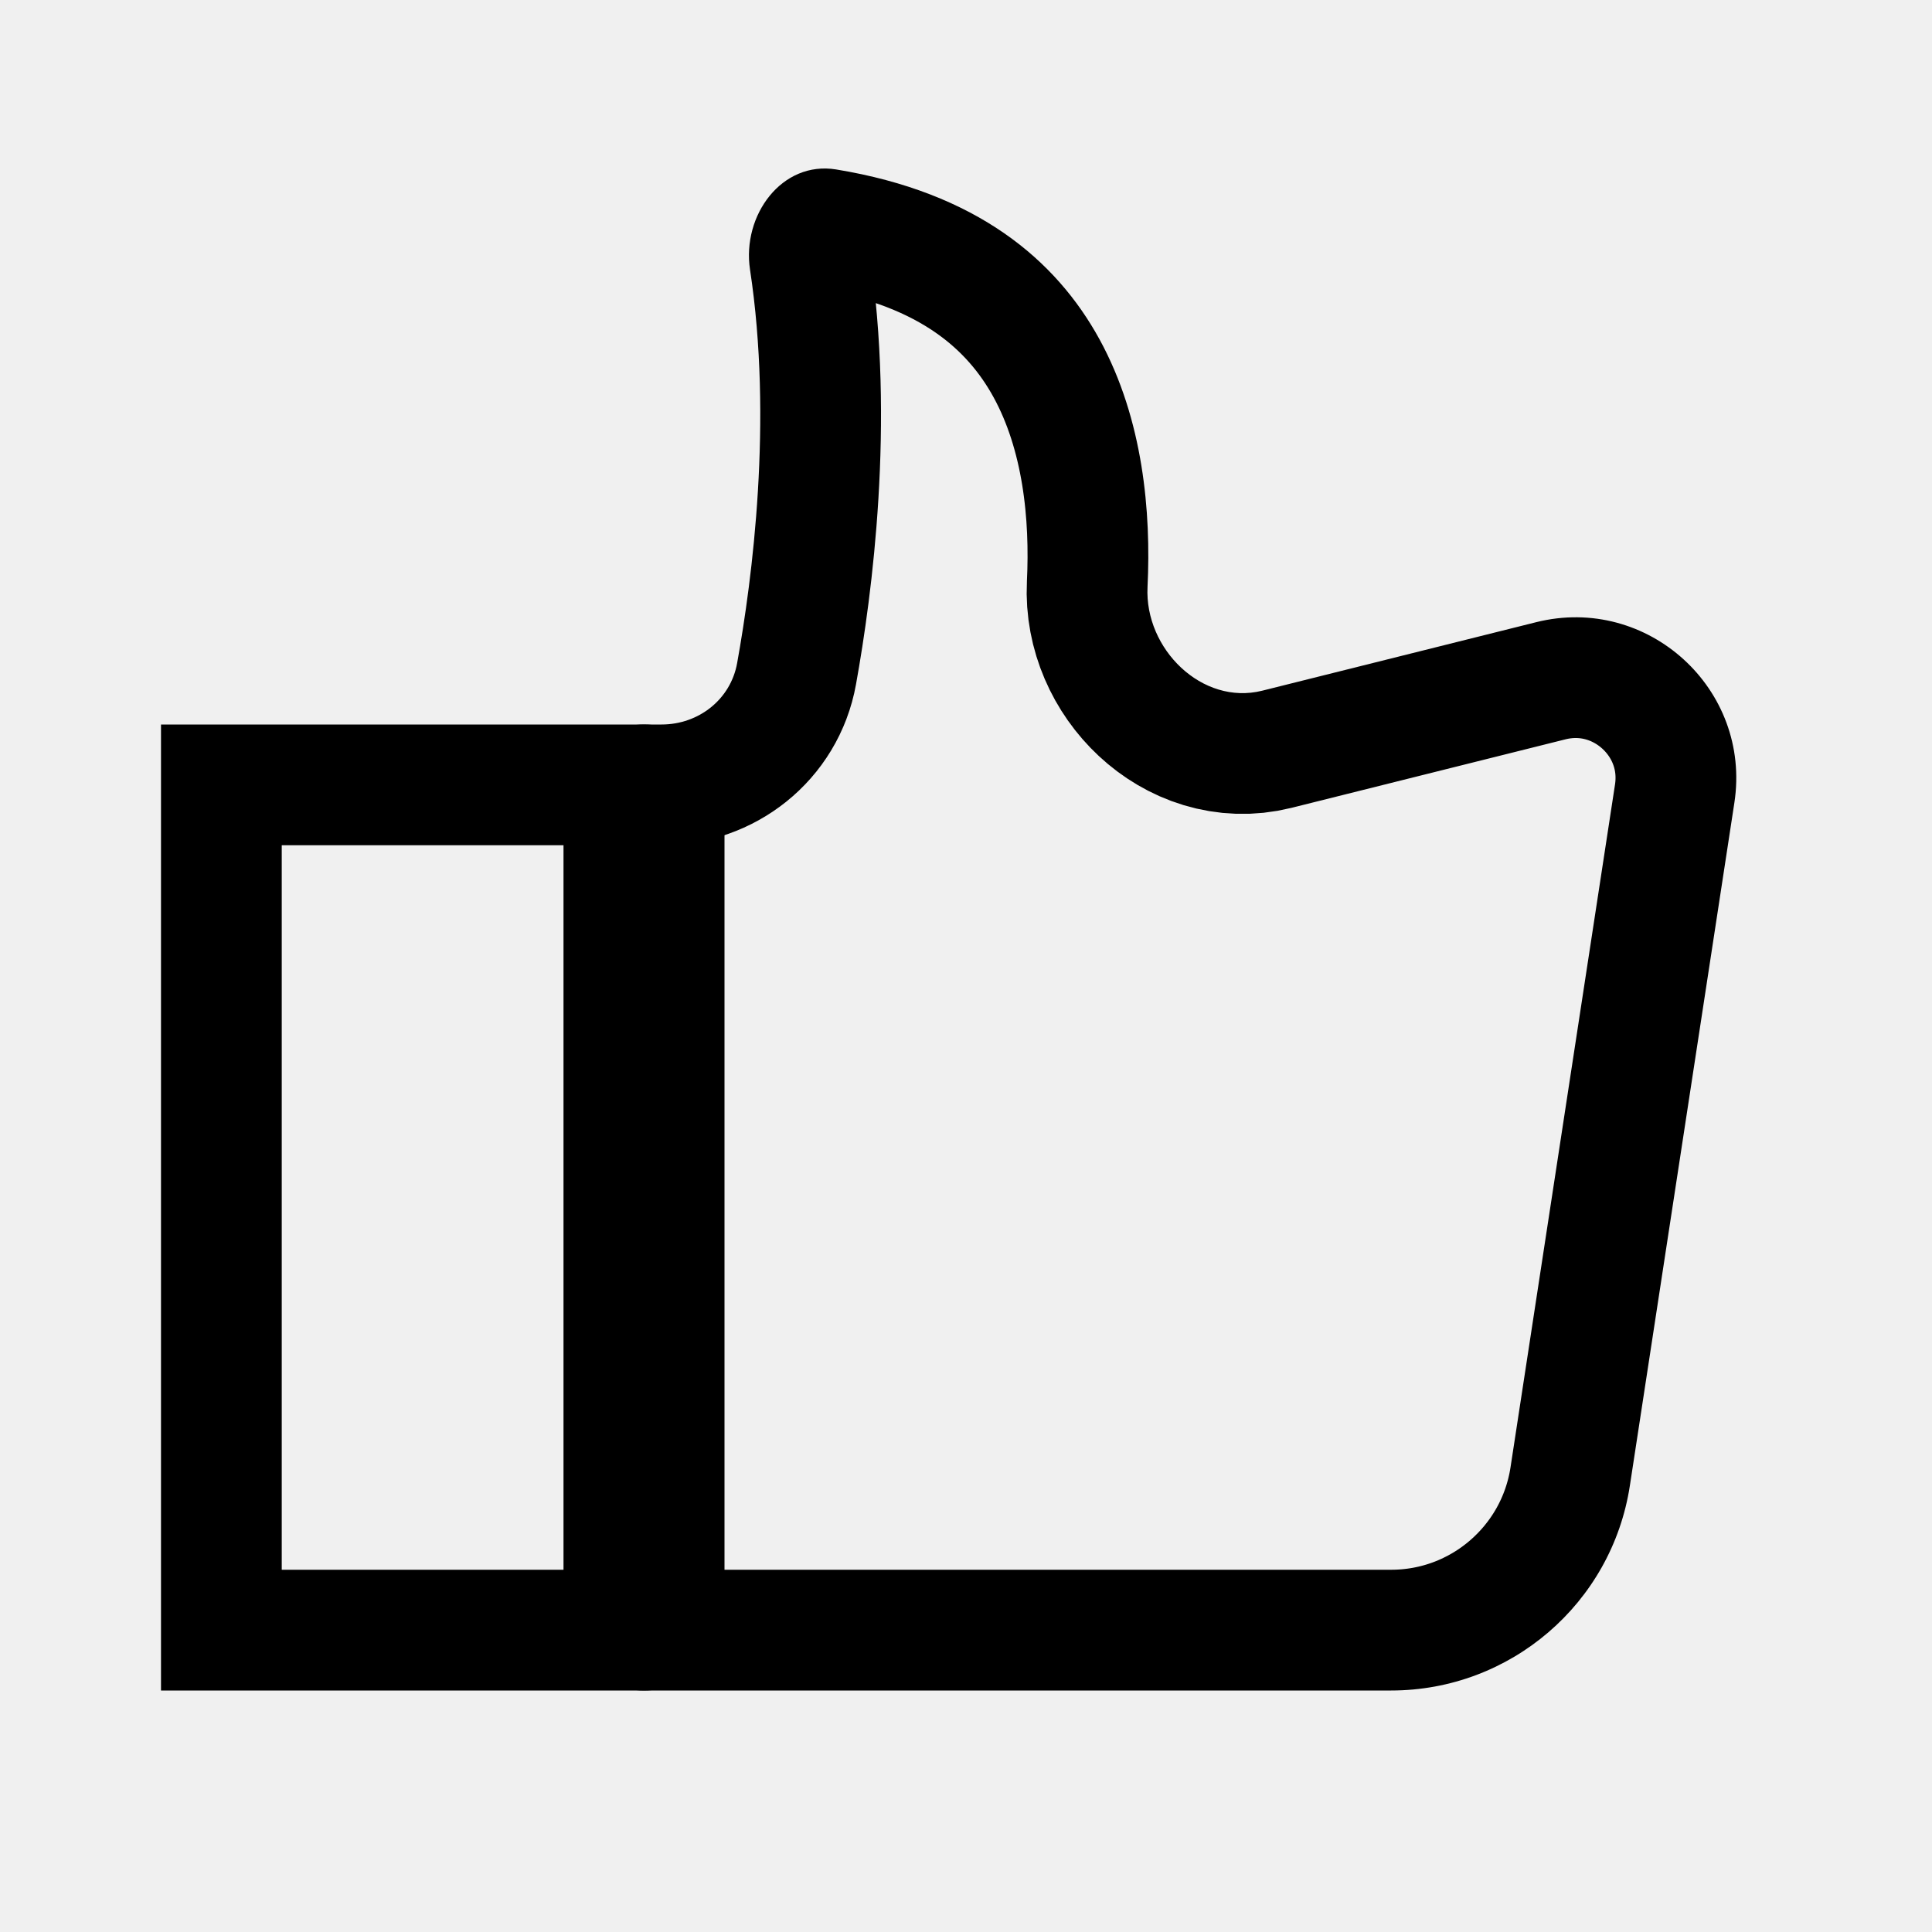
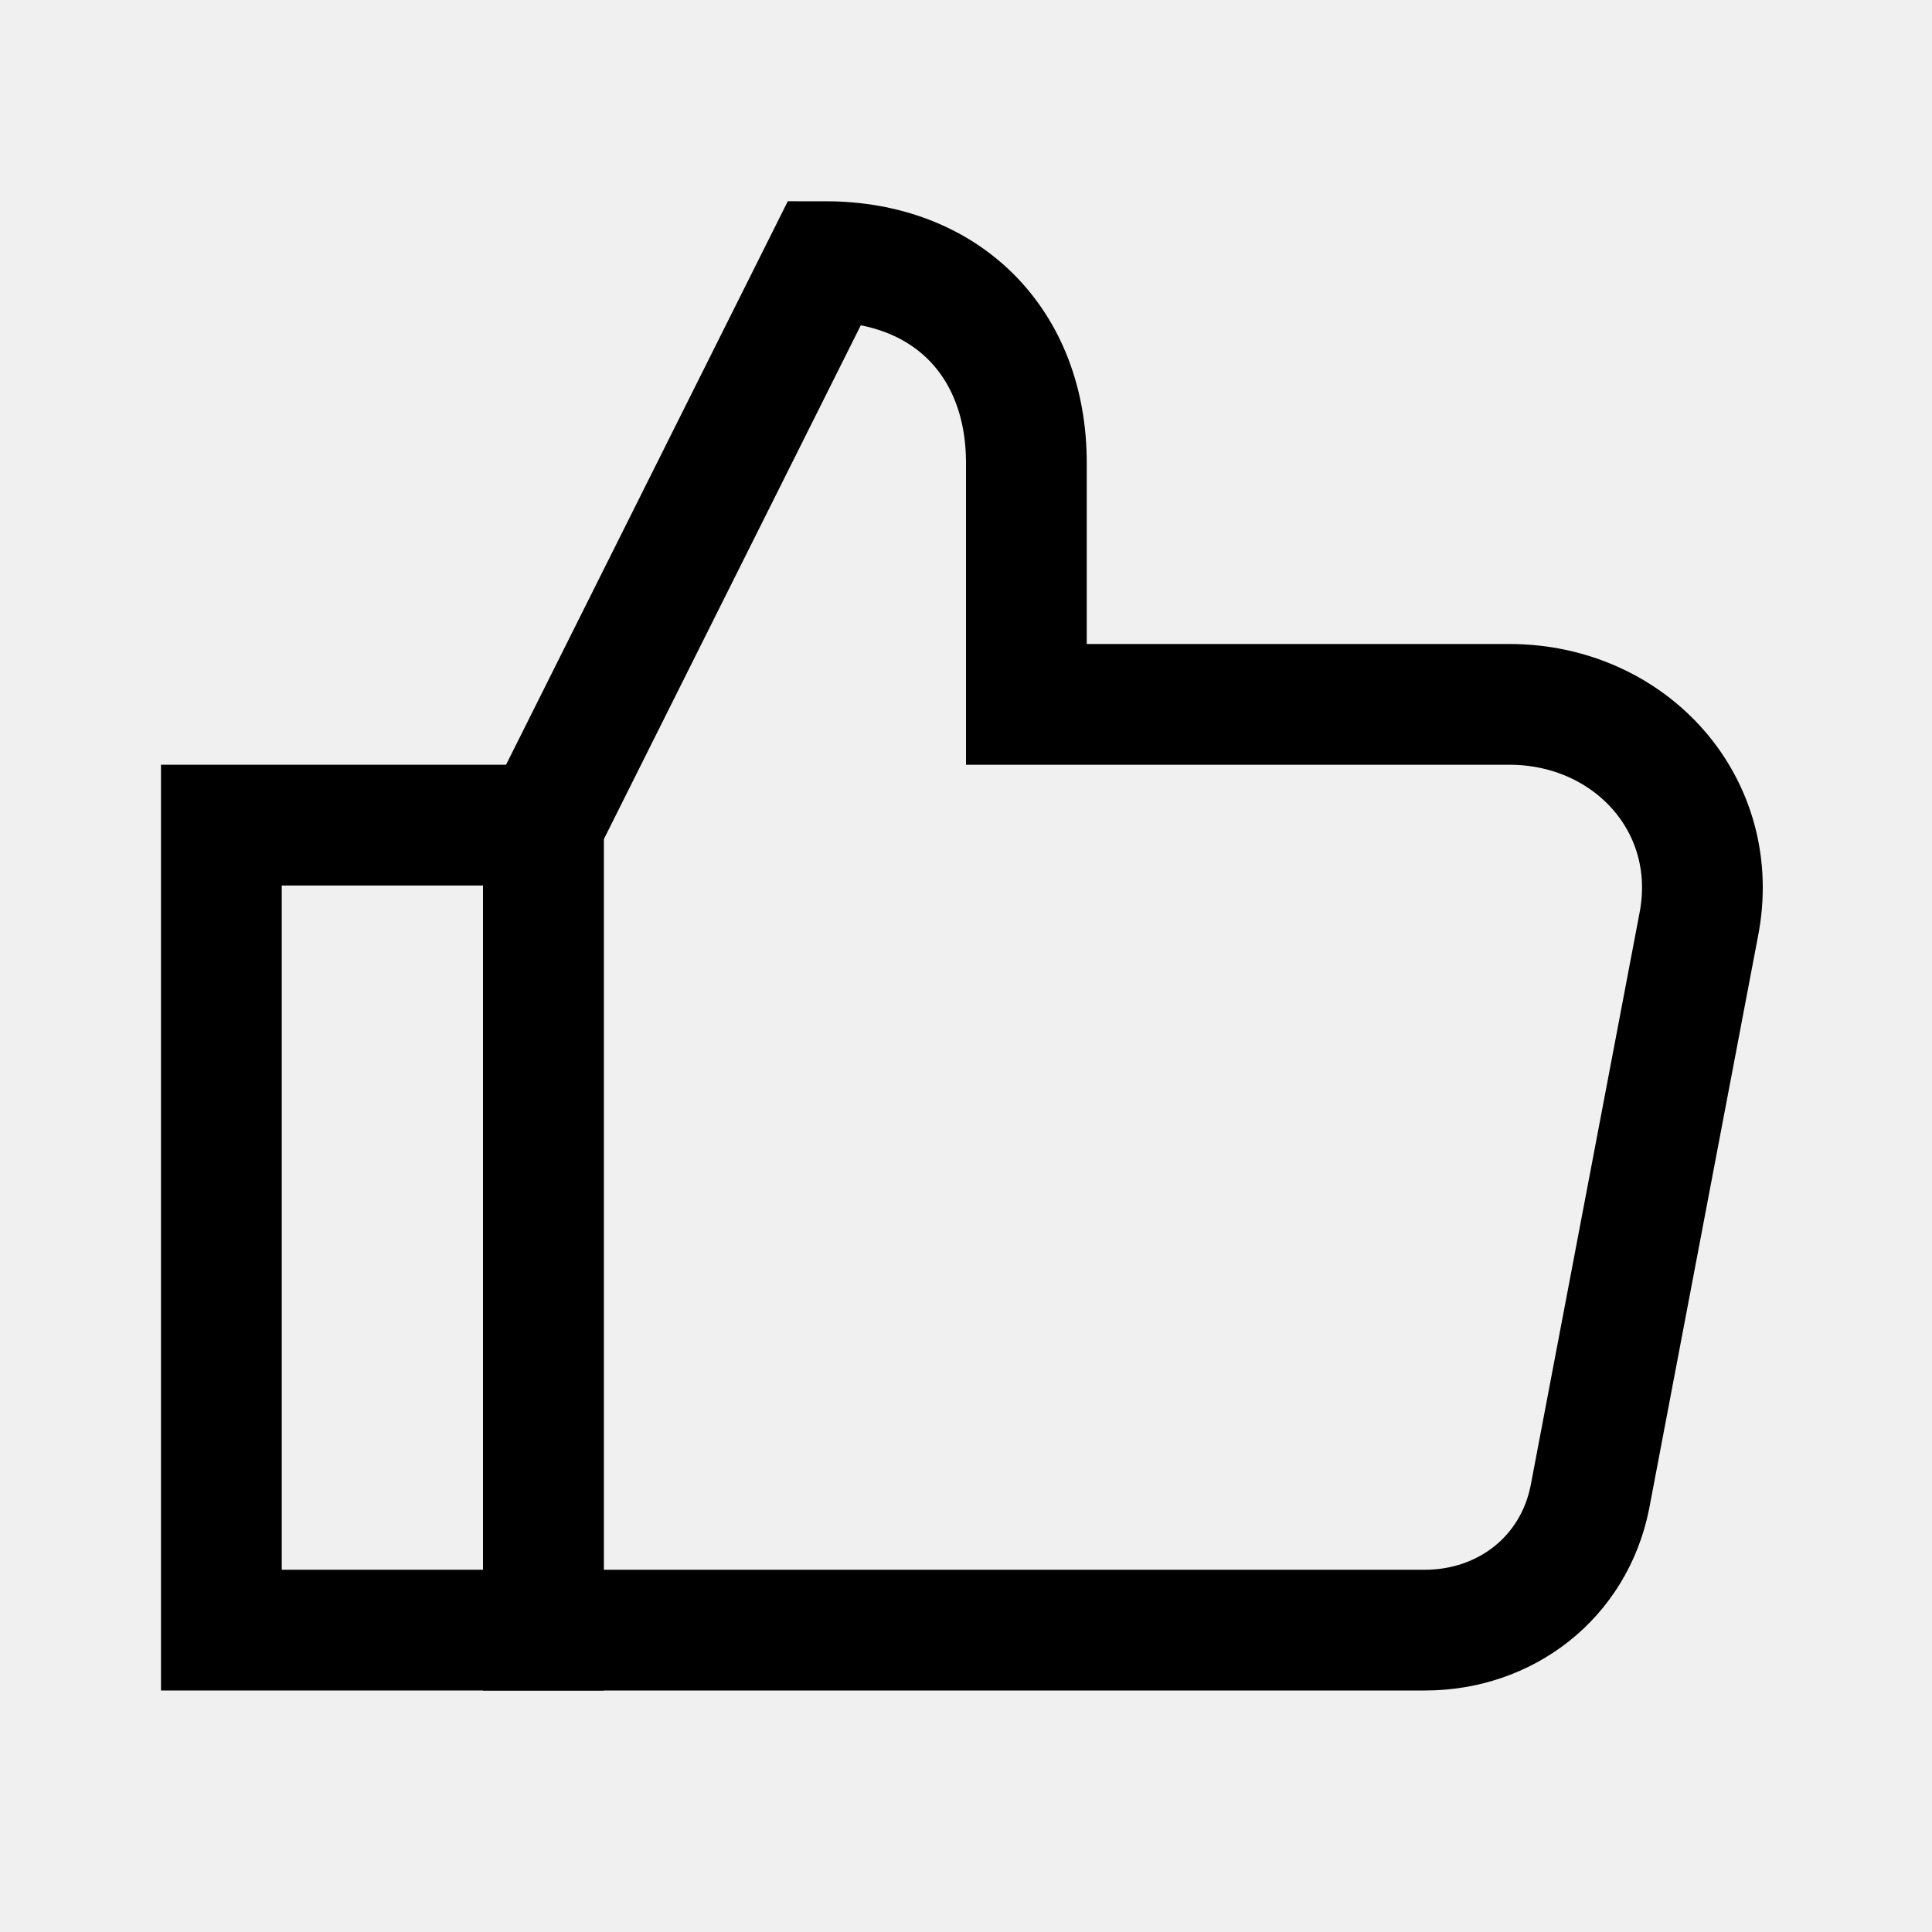
<svg xmlns="http://www.w3.org/2000/svg" width="24" height="24" viewBox="0 0 24 24" fill="none" stroke="currentColor" stroke-width="1.5" stroke-miterlimit="10">
-   <mask id="stroke0_4905_9041" fill="white">
-     <path stroke="none" d="M2 9H8C8.552 9 9 9.448 9 10V20C9 20.552 8.552 21 8 21H2V9Z" />
-   </mask>
-   <path d="M2 9H8C8.552 9 9 9.448 9 10V20C9 20.552 8.552 21 8 21H2V9Z" stroke-width="3" mask="url(#stroke0_4905_9041)" />
-   <mask id="stroke1_4905_9041" fill="white">
-     <path stroke="none" d="M7 10C7 9.448 7.448 9 8 9H8.219C8.678 9 9.076 8.689 9.157 8.237C9.346 7.19 9.602 5.221 9.317 3.349C9.215 2.674 9.713 1.995 10.387 2.105C13.869 2.676 14.345 5.442 14.255 7.292C14.217 8.061 14.933 8.767 15.68 8.58L19.083 7.729C20.469 7.383 21.761 8.56 21.545 9.972L20.247 18.454C20.023 19.918 18.763 21 17.281 21H8C7.448 21 7 20.552 7 20V10Z" />
-   </mask>
-   <path d="M14.255 7.292C14.345 5.442 13.869 2.676 10.387 2.105C9.713 1.995 9.215 2.674 9.317 3.349C9.602 5.221 9.346 7.19 9.157 8.237C9.076 8.689 8.678 9 8.219 9H8C7.448 9 7 9.448 7 10V20C7 20.552 7.448 21 8 21H17.281C18.763 21 20.023 19.918 20.247 18.454L21.545 9.972C21.761 8.56 20.469 7.383 19.083 7.729L15.68 8.58C14.933 8.767 14.217 8.061 14.255 7.292Z" stroke-width="3" mask="url(#stroke1_4905_9041)" />
+   <path d="M2.75 10.25H6.75V20.25H2.75Z" />
+   <path d="M6.75 10.25L10.25 3.25C11.75 3.25 12.75 4.25 12.75 5.75V8.75H18.75C20.25 8.75 21.4 10 21.1 11.5L19.75 18.6C19.55 19.6 18.7 20.25 17.7 20.25H6.75Z" />
</svg>
